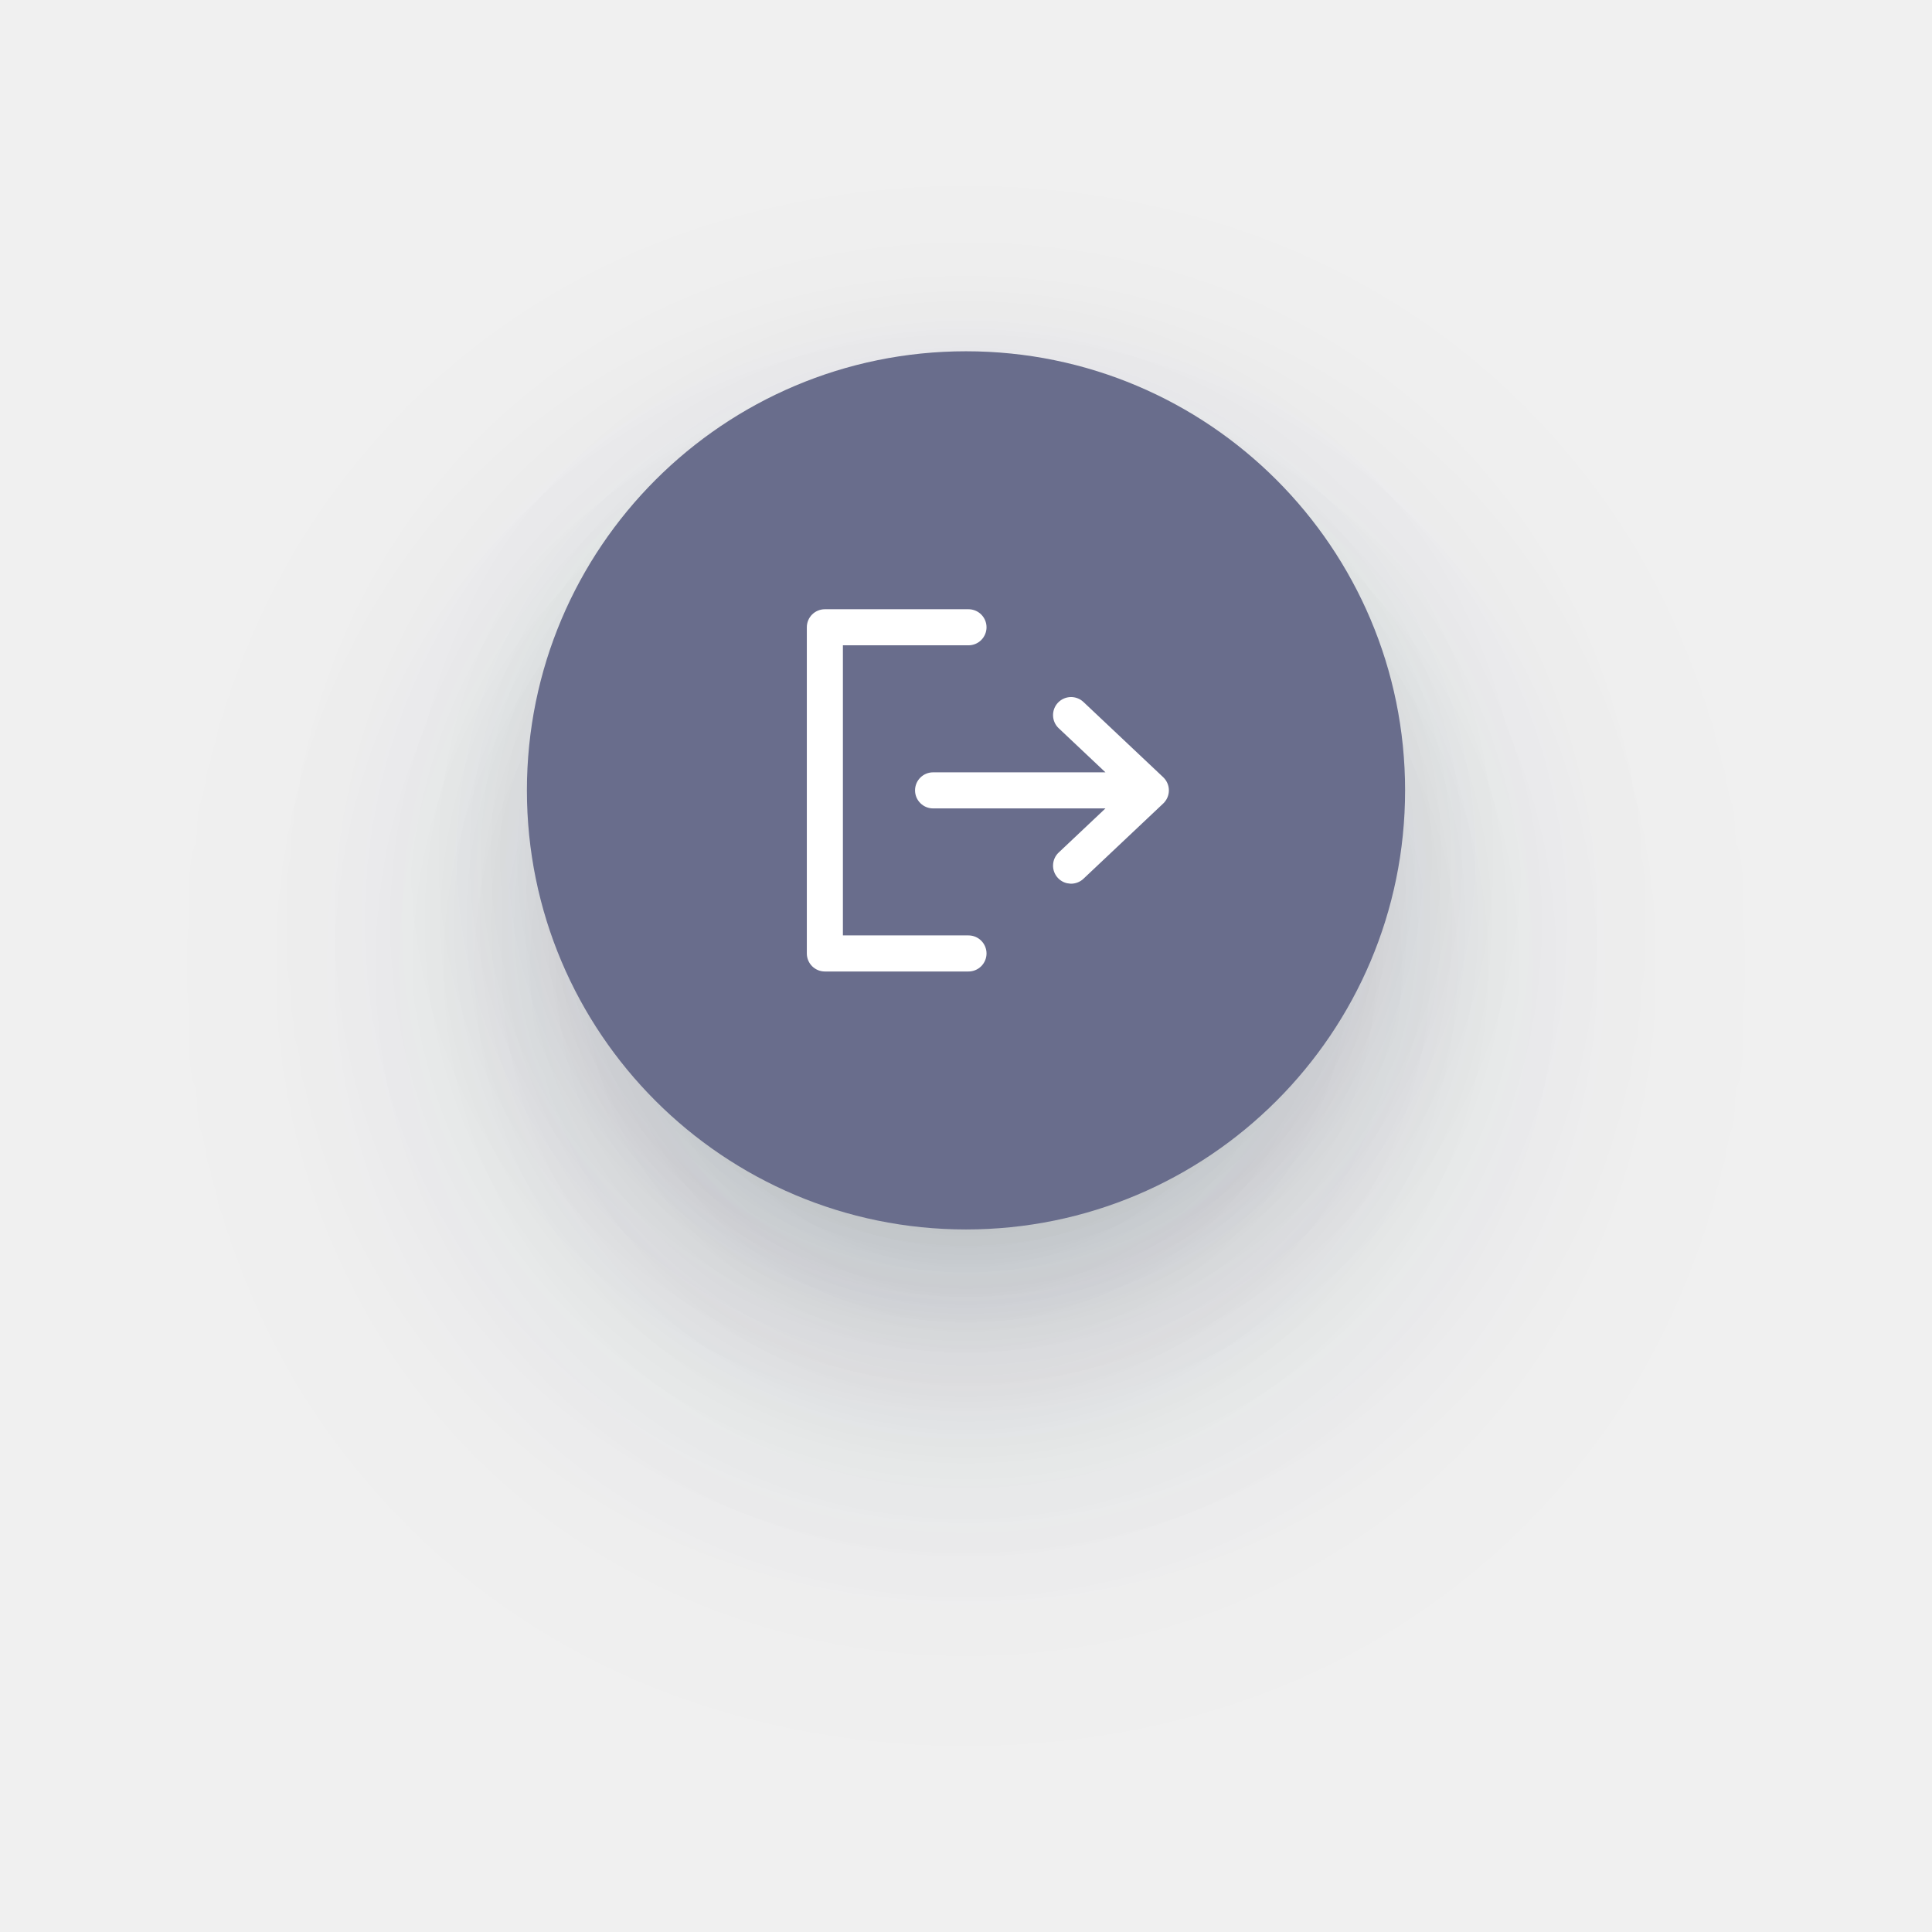
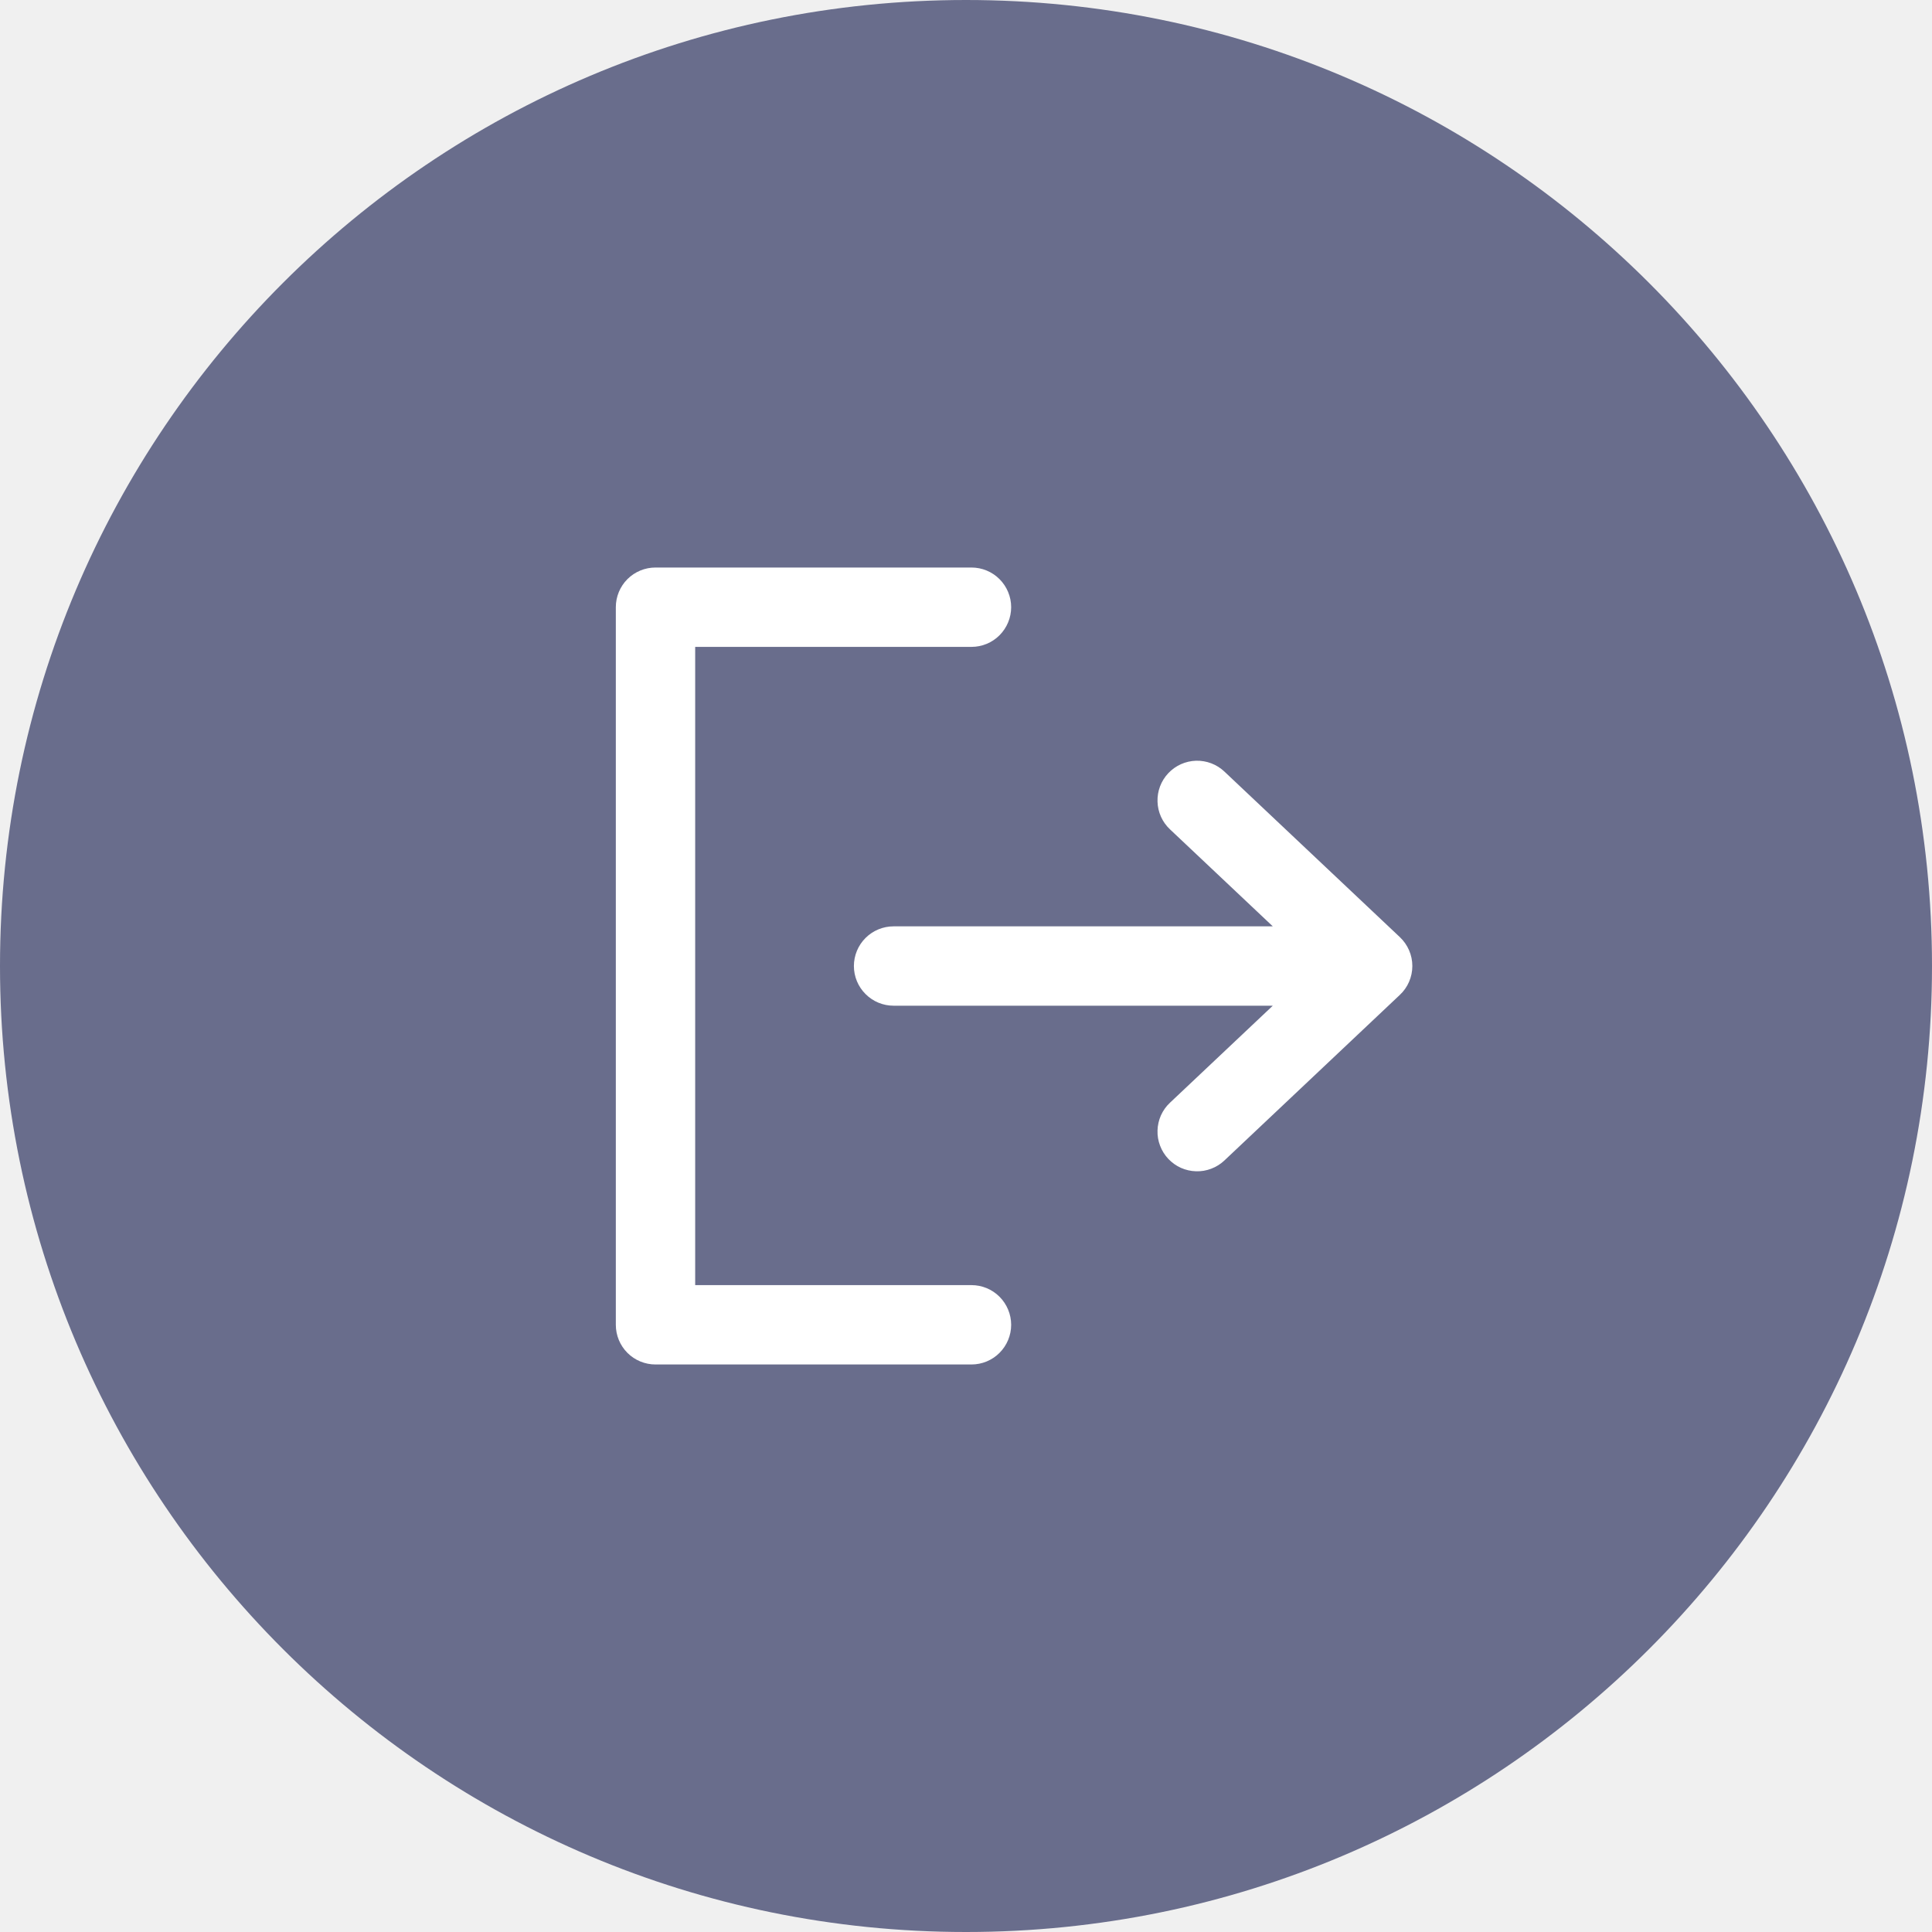
- <svg xmlns="http://www.w3.org/2000/svg" width="88" height="88" viewBox="0 0 88 88" fill="none">
-   <g filter="url(#filter0_ddd_165_2625)">
-     <rect x="24" y="16" width="40" height="40" rx="20" fill="#696D8C" />
-     <path d="M49.178 32.156C49.068 32.052 48.921 31.996 48.769 32C48.618 32.005 48.474 32.069 48.37 32.179C48.266 32.29 48.21 32.437 48.215 32.589C48.219 32.74 48.283 32.884 48.394 32.988L50.981 35.429H42.501C42.349 35.429 42.204 35.489 42.097 35.596C41.989 35.703 41.929 35.849 41.929 36C41.929 36.152 41.989 36.297 42.097 36.404C42.204 36.512 42.349 36.572 42.501 36.572H50.981L48.394 39.013C48.339 39.064 48.295 39.126 48.264 39.195C48.234 39.263 48.217 39.337 48.215 39.412C48.212 39.487 48.225 39.562 48.252 39.632C48.278 39.702 48.319 39.767 48.37 39.821C48.422 39.876 48.483 39.92 48.552 39.951C48.62 39.981 48.694 39.998 48.769 40.001C48.844 40.003 48.919 39.99 48.989 39.963C49.059 39.937 49.124 39.896 49.178 39.845L52.812 36.416C52.868 36.363 52.913 36.298 52.944 36.227C52.975 36.155 52.991 36.078 52.991 36C52.991 35.922 52.975 35.845 52.944 35.774C52.913 35.702 52.868 35.638 52.812 35.584L49.178 32.156Z" fill="white" stroke="white" stroke-width="0.5" />
-     <path d="M44.113 42.857H38.143V29.143H44.113C44.265 29.143 44.41 29.083 44.517 28.976C44.624 28.868 44.685 28.723 44.685 28.571C44.685 28.42 44.624 28.274 44.517 28.167C44.41 28.06 44.265 28 44.113 28H37.571C37.42 28 37.275 28.06 37.167 28.167C37.06 28.274 37 28.42 37 28.571V43.429C37 43.58 37.06 43.725 37.167 43.833C37.275 43.94 37.42 44 37.571 44H44.113C44.265 44 44.41 43.94 44.517 43.833C44.624 43.725 44.685 43.58 44.685 43.429C44.685 43.277 44.624 43.132 44.517 43.025C44.41 42.917 44.265 42.857 44.113 42.857Z" fill="white" stroke="white" stroke-width="0.5" />
-   </g>
-   <defs>
-     <filter id="filter0_ddd_165_2625" x="0" y="0" width="88" height="88" filterUnits="userSpaceOnUse" color-interpolation-filters="sRGB">
-       <feFlood flood-opacity="0" result="BackgroundImageFix" />
-       <feColorMatrix in="SourceAlpha" type="matrix" values="0 0 0 0 0 0 0 0 0 0 0 0 0 0 0 0 0 0 127 0" result="hardAlpha" />
-       <feOffset dy="8" />
-       <feGaussianBlur stdDeviation="12" />
-       <feColorMatrix type="matrix" values="0 0 0 0 0.056 0 0 0 0 0.122 0 0 0 0 0.209 0 0 0 0.08 0" />
-       <feBlend mode="normal" in2="BackgroundImageFix" result="effect1_dropShadow_165_2625" />
-       <feColorMatrix in="SourceAlpha" type="matrix" values="0 0 0 0 0 0 0 0 0 0 0 0 0 0 0 0 0 0 127 0" result="hardAlpha" />
-       <feOffset dy="6" />
-       <feGaussianBlur stdDeviation="6" />
-       <feColorMatrix type="matrix" values="0 0 0 0 0.056 0 0 0 0 0.122 0 0 0 0 0.209 0 0 0 0.12 0" />
-       <feBlend mode="normal" in2="effect1_dropShadow_165_2625" result="effect2_dropShadow_165_2625" />
-       <feColorMatrix in="SourceAlpha" type="matrix" values="0 0 0 0 0 0 0 0 0 0 0 0 0 0 0 0 0 0 127 0" result="hardAlpha" />
-       <feOffset dy="3" />
-       <feGaussianBlur stdDeviation="3" />
-       <feColorMatrix type="matrix" values="0 0 0 0 0.055 0 0 0 0 0.122 0 0 0 0 0.208 0 0 0 0.08 0" />
-       <feBlend mode="normal" in2="effect2_dropShadow_165_2625" result="effect3_dropShadow_165_2625" />
-       <feBlend mode="normal" in="SourceGraphic" in2="effect3_dropShadow_165_2625" result="shape" />
-     </filter>
-   </defs>
+ <svg xmlns="http://www.w3.org/2000/svg" width="40" height="40" viewBox="0 0 40 40" fill="none">
+   <path d="M40 20C40 8.954 31.046 0 20 0C8.954 0 0 8.954 0 20C0 31.046 8.954 40 20 40C31.046 40 40 31.046 40 20Z" fill="#696D8C" />
+   <path d="M25.178 16.156C25.068 16.052 24.921 15.996 24.769 16C24.618 16.005 24.474 16.069 24.37 16.18C24.266 16.29 24.21 16.437 24.215 16.589C24.219 16.74 24.283 16.884 24.394 16.988L26.981 19.429H18.501C18.349 19.429 18.204 19.489 18.097 19.596C17.989 19.703 17.929 19.849 17.929 20C17.929 20.152 17.989 20.297 18.097 20.404C18.204 20.512 18.349 20.572 18.501 20.572H26.981L24.394 23.013C24.339 23.064 24.295 23.126 24.264 23.195C24.234 23.263 24.217 23.337 24.215 23.412C24.212 23.487 24.225 23.562 24.252 23.632C24.278 23.702 24.319 23.767 24.37 23.821C24.422 23.876 24.483 23.92 24.552 23.951C24.62 23.981 24.694 23.998 24.769 24C24.844 24.003 24.919 23.99 24.989 23.963C25.059 23.937 25.124 23.896 25.178 23.845L28.811 20.416C28.868 20.363 28.913 20.299 28.944 20.227C28.975 20.155 28.991 20.078 28.991 20C28.991 19.922 28.975 19.845 28.944 19.774C28.913 19.702 28.868 19.638 28.811 19.584L25.178 16.156Z" fill="white" stroke="white" stroke-width="0.5" />
+   <path d="M20.113 26.857H14.143V13.143H20.113C20.265 13.143 20.41 13.083 20.517 12.976C20.624 12.868 20.685 12.723 20.685 12.571C20.685 12.42 20.624 12.274 20.517 12.167C20.41 12.06 20.265 12 20.113 12H13.571C13.42 12 13.274 12.06 13.167 12.167C13.06 12.274 13 12.42 13 12.571V27.429C13 27.58 13.06 27.726 13.167 27.833C13.274 27.94 13.42 28 13.571 28H20.113C20.265 28 20.41 27.94 20.517 27.833C20.624 27.726 20.685 27.58 20.685 27.429C20.685 27.277 20.624 27.132 20.517 27.024C20.41 26.917 20.265 26.857 20.113 26.857Z" fill="white" stroke="white" stroke-width="0.5" />
</svg>
